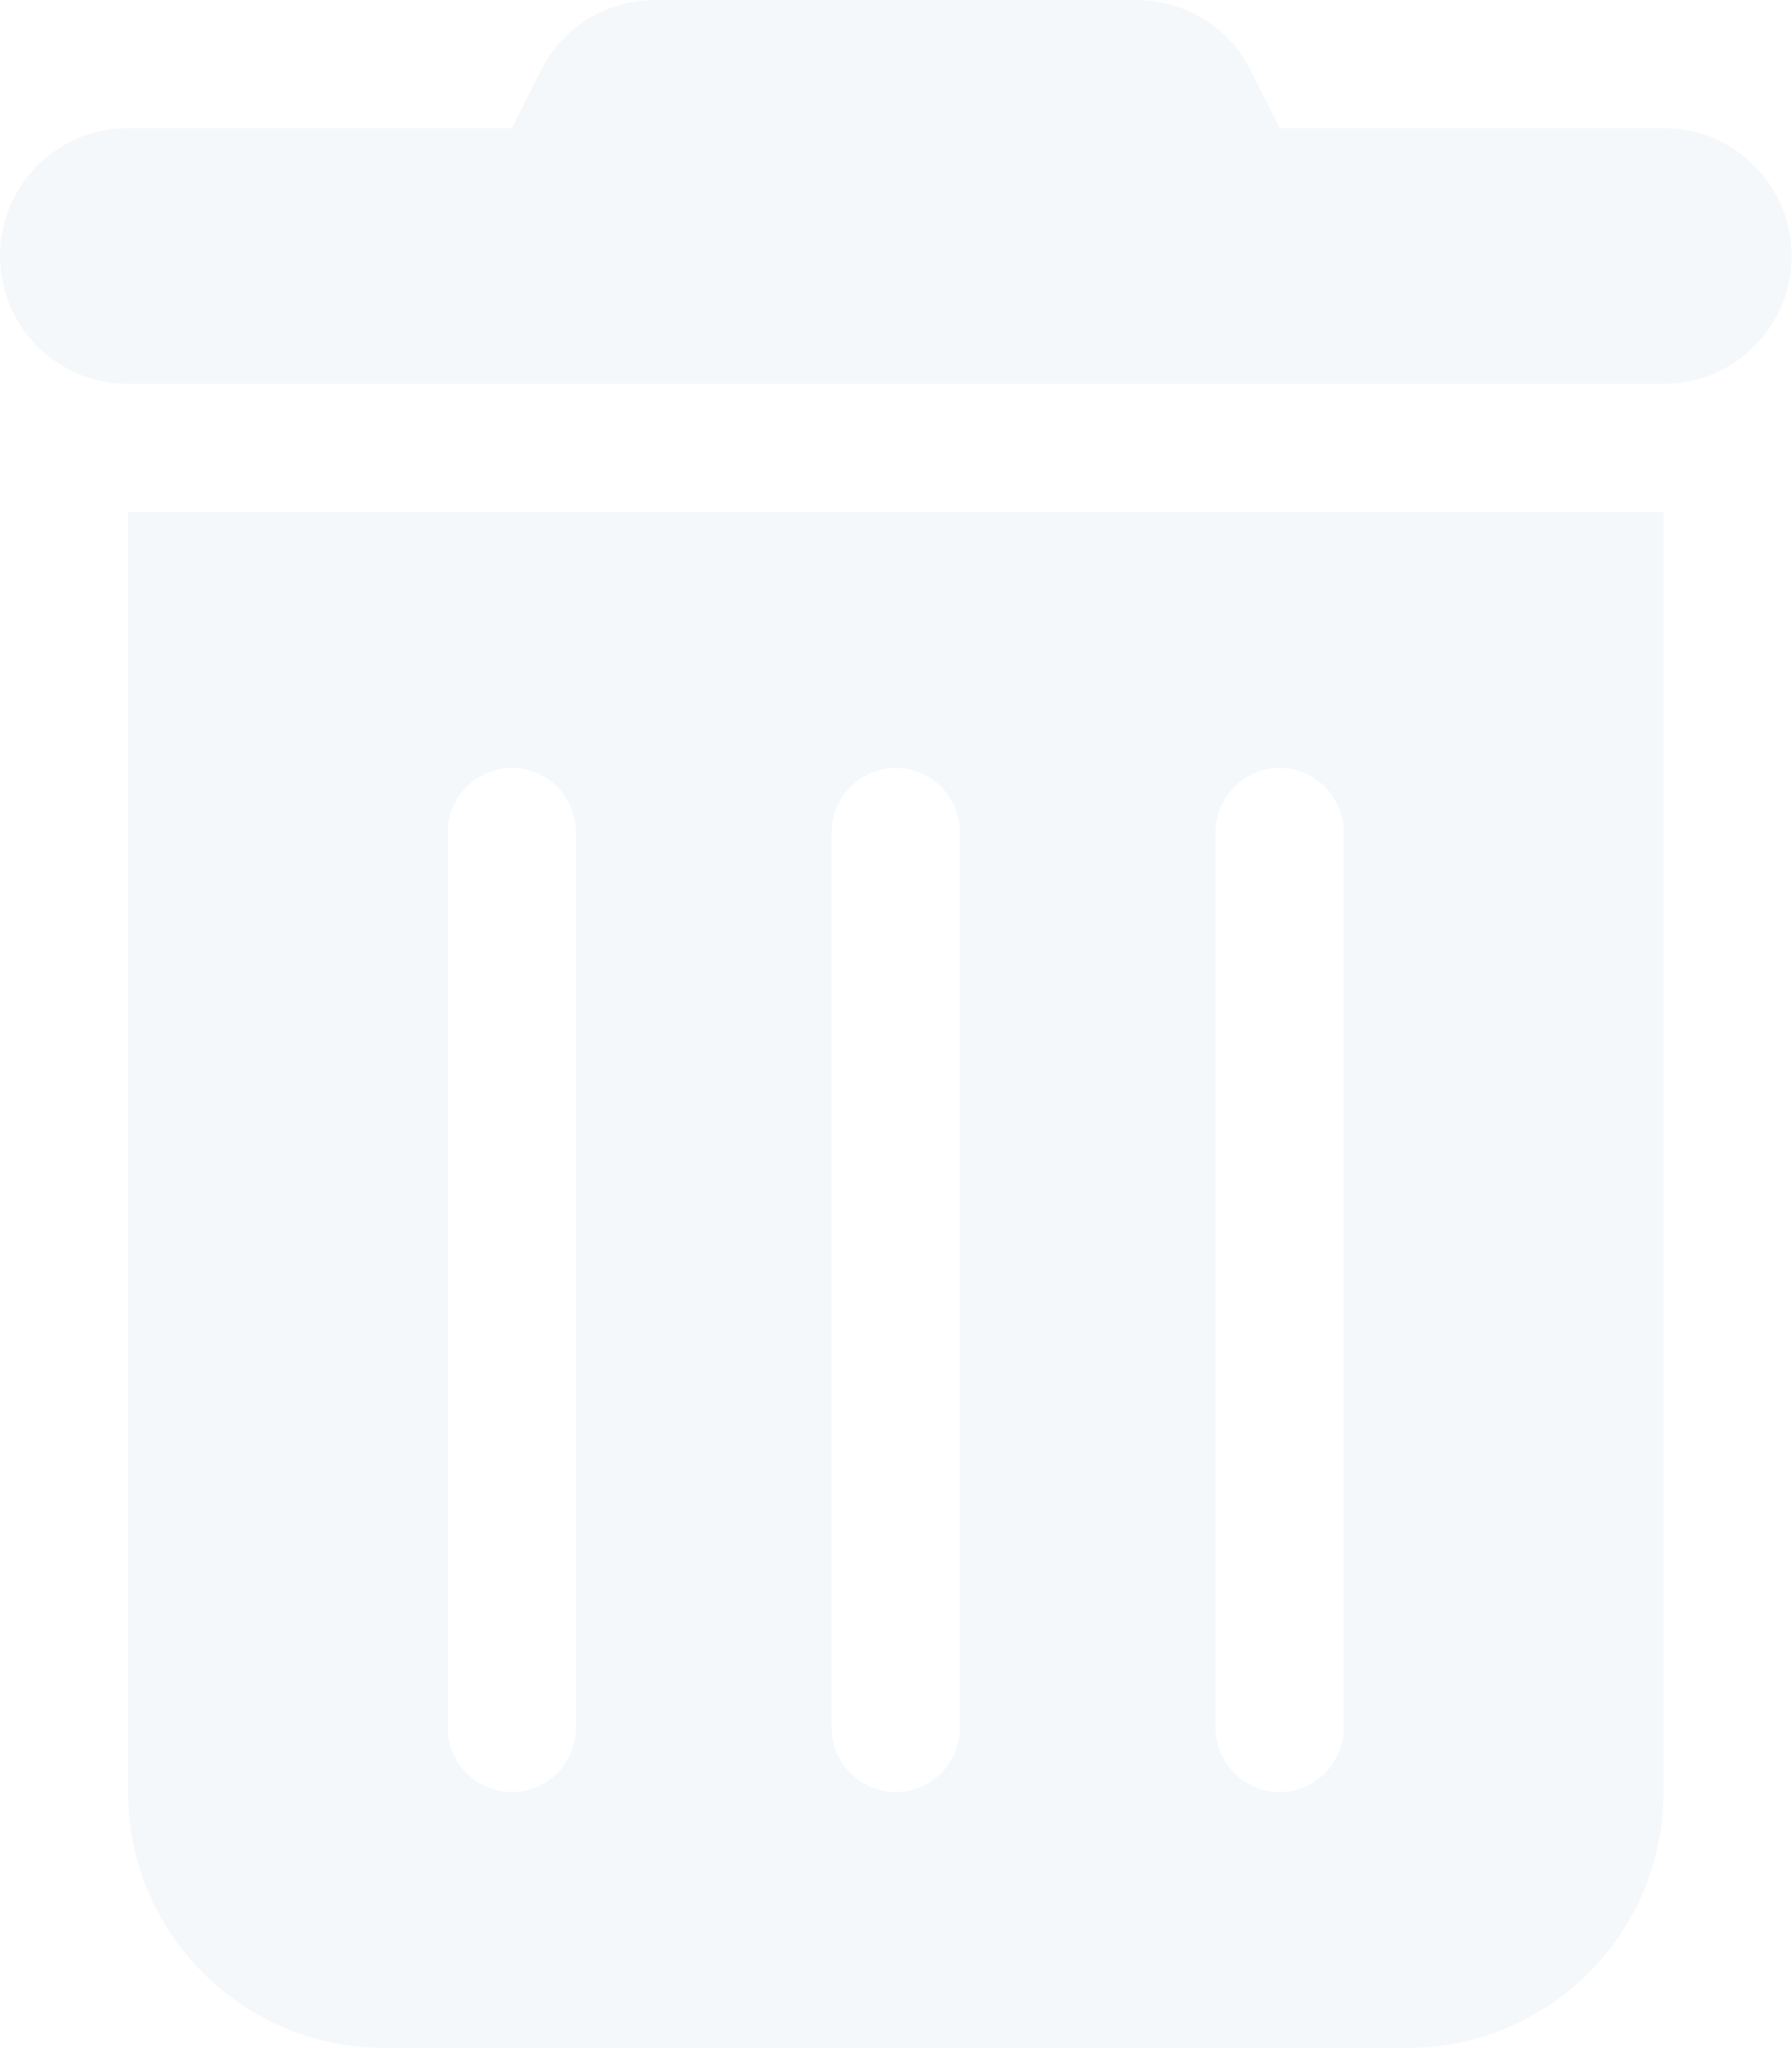
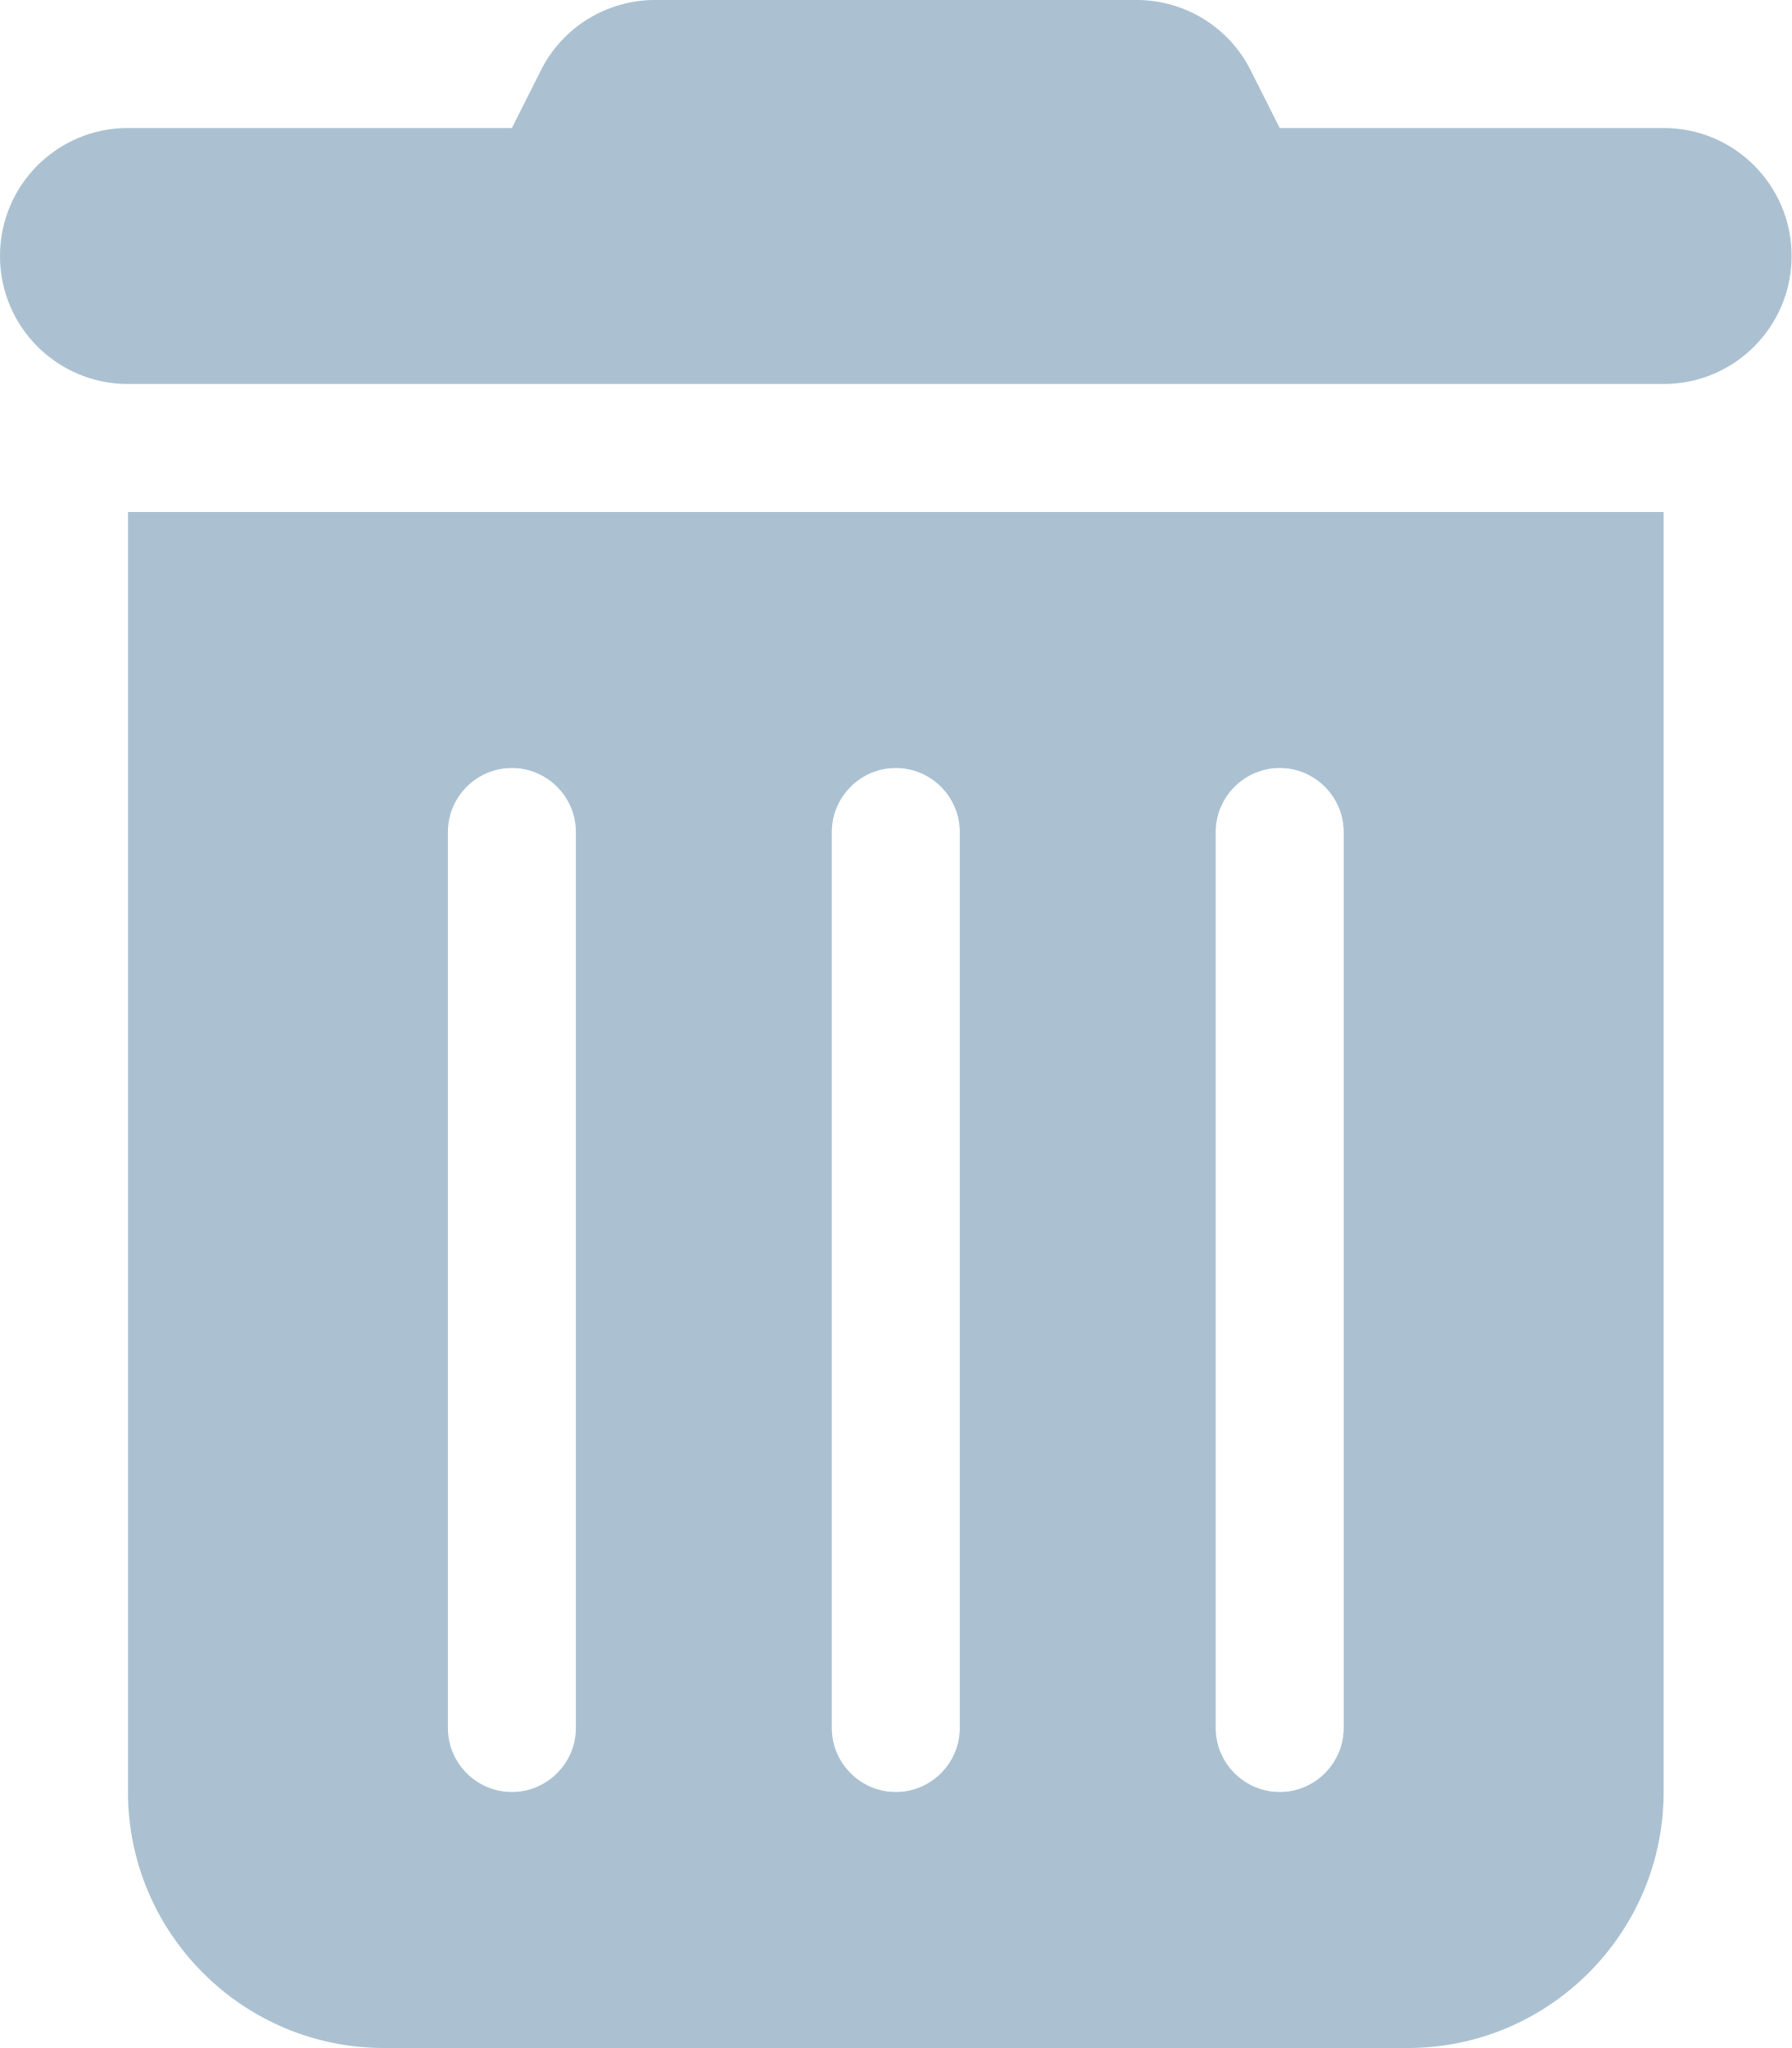
<svg xmlns="http://www.w3.org/2000/svg" viewBox="0 0 448 512">
-   <path fill="#f5f8fa" d="M135.2 17.7C140.6 6.8 151.7 0 163.8 0L284.2 0c12.1 0 23.2 6.8 28.6 17.7L320 32l96 0c17.7 0 32 14.3 32 32s-14.3 32-32 32L32 96C14.3 96 0 81.7 0 64S14.3 32 32 32l96 0 7.2-14.3zM32 128l384 0 0 320c0 35.3-28.7 64-64 64L96 512c-35.3 0-64-28.7-64-64l0-320zm96 64c-8.8 0-16 7.2-16 16l0 224c0 8.8 7.2 16 16 16s16-7.2 16-16l0-224c0-8.8-7.2-16-16-16zm96 0c-8.8 0-16 7.2-16 16l0 224c0 8.8 7.2 16 16 16s16-7.2 16-16l0-224c0-8.8-7.2-16-16-16zm96 0c-8.8 0-16 7.2-16 16l0 224c0 8.8 7.2 16 16 16s16-7.2 16-16l0-224c0-8.8-7.2-16-16-16z" />
+   <path fill="#abc1d1" d="M135.2 17.7C140.6 6.8 151.7 0 163.8 0L284.2 0c12.1 0 23.2 6.8 28.6 17.7L320 32l96 0c17.7 0 32 14.3 32 32s-14.3 32-32 32L32 96C14.3 96 0 81.7 0 64S14.3 32 32 32l96 0 7.2-14.3zM32 128l384 0 0 320c0 35.3-28.7 64-64 64L96 512c-35.3 0-64-28.7-64-64l0-320zm96 64c-8.8 0-16 7.2-16 16l0 224c0 8.8 7.2 16 16 16s16-7.2 16-16l0-224c0-8.8-7.2-16-16-16zm96 0c-8.8 0-16 7.2-16 16l0 224c0 8.8 7.2 16 16 16s16-7.2 16-16l0-224c0-8.8-7.2-16-16-16zm96 0c-8.8 0-16 7.2-16 16l0 224c0 8.8 7.2 16 16 16s16-7.2 16-16l0-224c0-8.8-7.2-16-16-16z" />
</svg>
